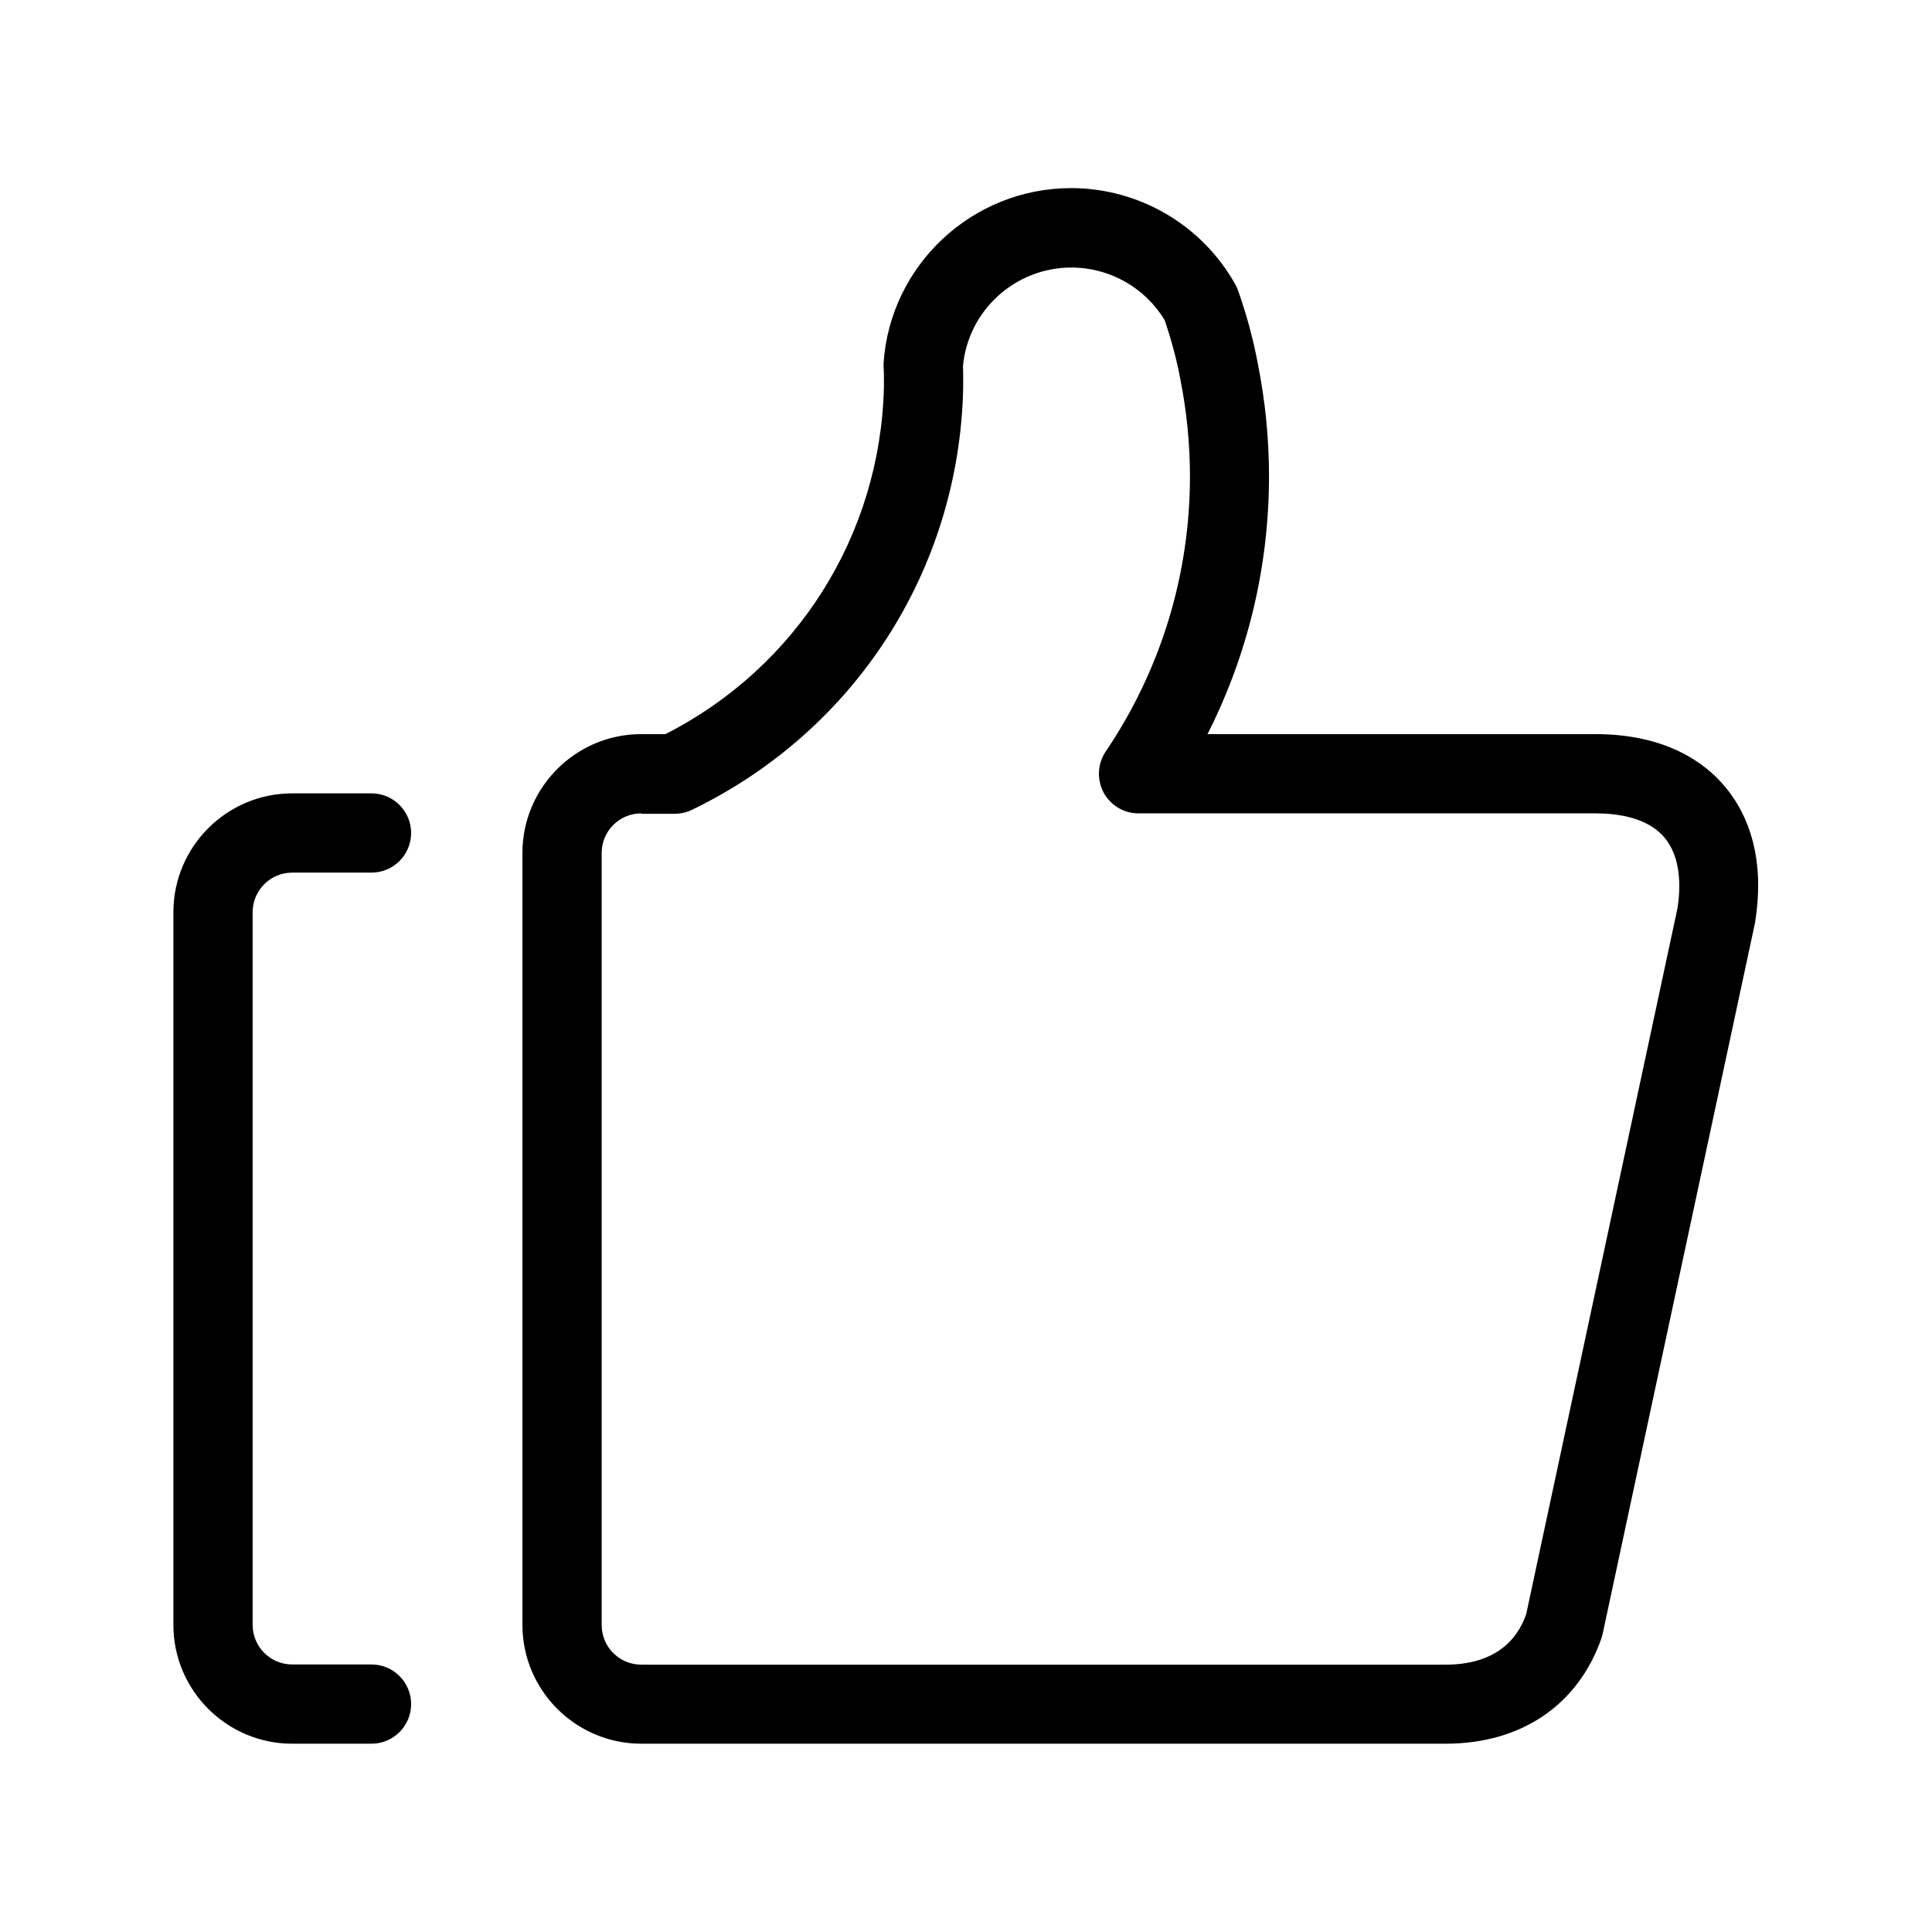
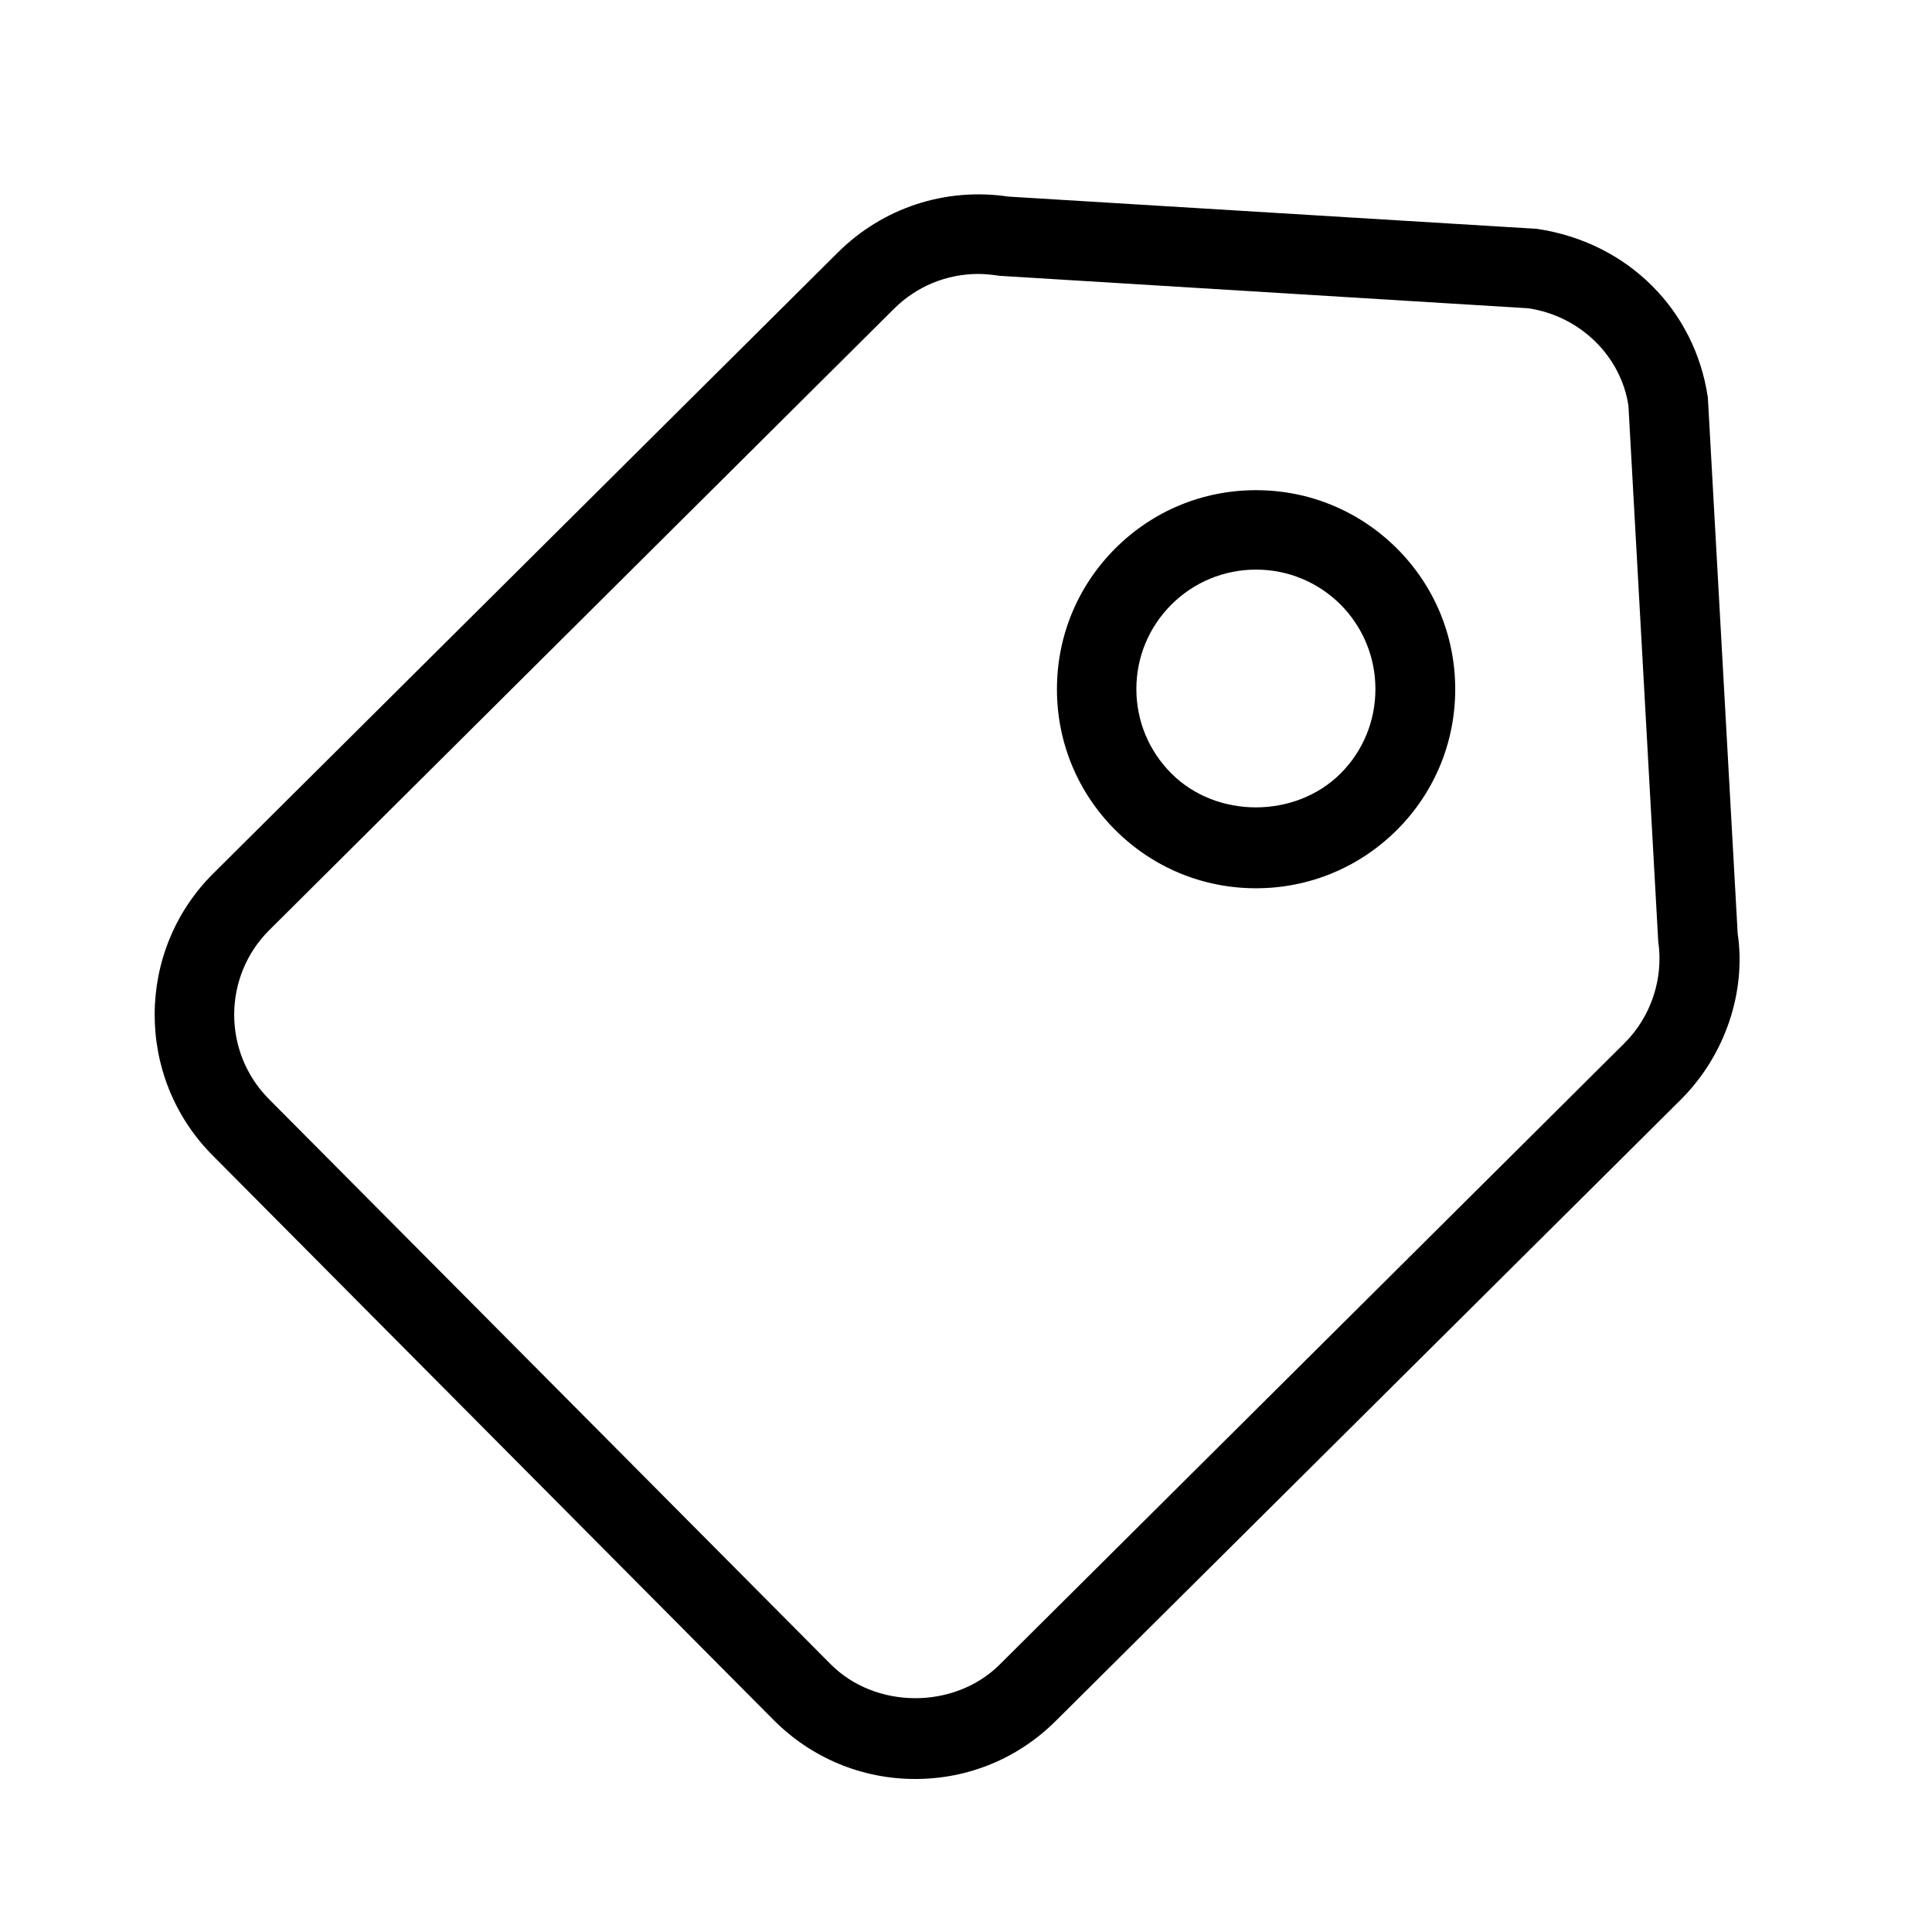
- <svg xmlns="http://www.w3.org/2000/svg" class="icon" viewBox="0 0 1024 1024" version="1.1" p-id="549" height="128" width="128">
-   <path d="M196.9 924.2h-42c-34.7 0-63-28.2-63-63V483.5c0-34.7 28.2-63 63-63h42c11.6 0 21 9.4 21 21s-9.4 21-21 21h-42c-11.6 0-21 9.4-21 21v377.7c0 11.6 9.4 21 21 21h42c11.6 0 21 9.4 21 21s-9.4 21-21 21zM766.2 924.2H339.9c-34.7 0-63-28.2-63-63V452.1c0-34.7 28.2-63 63-63h12.8c69.7-35.5 113.9-105.5 115.8-183.9v-5c0-1.4 0-2.8-0.1-4.3-0.1-1.1-0.1-2.3-0.1-3.4 3.5-52.1 47.1-92.8 99.4-92.8 36 0 69.3 19.5 86.9 50.8 0.6 1 1.1 2.1 1.5 3.2 4.6 12.9 8.2 26.2 10.7 39.7 3.8 19.2 5.8 39.1 5.8 58.9 0 47.9-11.2 94.6-32.6 136.8h205.6c37.2 0 57.7 14.9 68.4 27.5 15.4 18.2 21 43.2 16.2 72.5l-80.7 376.6c-0.2 0.9-0.4 1.7-0.7 2.6-12.4 35.5-42.6 55.9-82.6 55.9zM339.9 431.1c-11.6 0-21 9.4-21 21v409.2c0 11.6 9.4 21 21 21h426.3c31.5 0 39.9-18.9 42.7-26.7l80.2-374.2c1.7-10.7 2.1-26.9-7-37.6-8.9-10.5-24.7-12.7-36.4-12.7H603.4c-7.8 0-14.9-4.3-18.5-11.1-3.6-6.9-3.2-15.2 1.1-21.6 29.2-43.2 44.7-93.7 44.7-146 0-17-1.7-34.1-5-50.9-2-10.9-4.9-21.5-8.4-31.8-10.4-17.3-29.2-27.9-49.5-27.9-29.8 0-54.8 22.9-57.4 52.3 0.1 2.1 0.1 4.2 0.1 6.3v5.5c-2.2 96.2-57.3 181.5-143.7 223.3-2.8 1.4-6 2.1-9.1 2.1h-17.8z" fill="" p-id="550" />
+ <svg xmlns="http://www.w3.org/2000/svg" class="icon" viewBox="0 0 1024 1024" version="1.1" p-id="467" height="128" width="128">
+   <path d="M485.1 942.9c-28.3 0-54.9-11.1-74.9-31.1L112.6 612.3C71.6 571 71.8 504 113 463l331.2-329.3c23.7-23.5 56.8-34.5 90.3-29.5l280.2 17.1c48.1 7.2 83.7 43 90.5 89.4l15.8 284c4.6 31-6.6 64.7-30.2 88.2L559.5 912.2c-19.9 19.8-46.3 30.7-74.4 30.7z m33.5-797.7c-16.8 0-32.7 6.5-44.7 18.4L142.8 492.9c-24.8 24.6-24.9 64.8-0.3 89.6L440.2 882c23.8 24 65.6 24.1 89.6 0.3L860.9 553c14.2-14.1 20.9-34.3 18-54l-15.8-284c-3.9-25.9-25.2-47.4-53-51.6L530 146.2c-5-0.7-8.2-1-11.4-1zM665.7 470.8c-28.2 0-54.7-11-74.6-30.9-19.9-19.9-30.9-46.4-30.9-74.6 0-28.2 11-54.7 30.9-74.6 19.9-19.9 46.4-30.9 74.6-30.9 28.2 0 54.7 11 74.7 30.9 19.9 19.9 30.9 46.4 30.9 74.6 0 28.2-11 54.7-30.9 74.6-20 19.9-46.5 30.9-74.7 30.9z m0-168.9c-16.9 0-32.8 6.6-44.8 18.5-12 12-18.6 27.9-18.6 44.8s6.6 32.8 18.6 44.8c23.9 23.9 65.6 23.9 89.6 0 12-12 18.5-27.9 18.5-44.8s-6.6-32.8-18.5-44.8c-12-11.9-27.9-18.5-44.8-18.5z" p-id="468" />
</svg>
